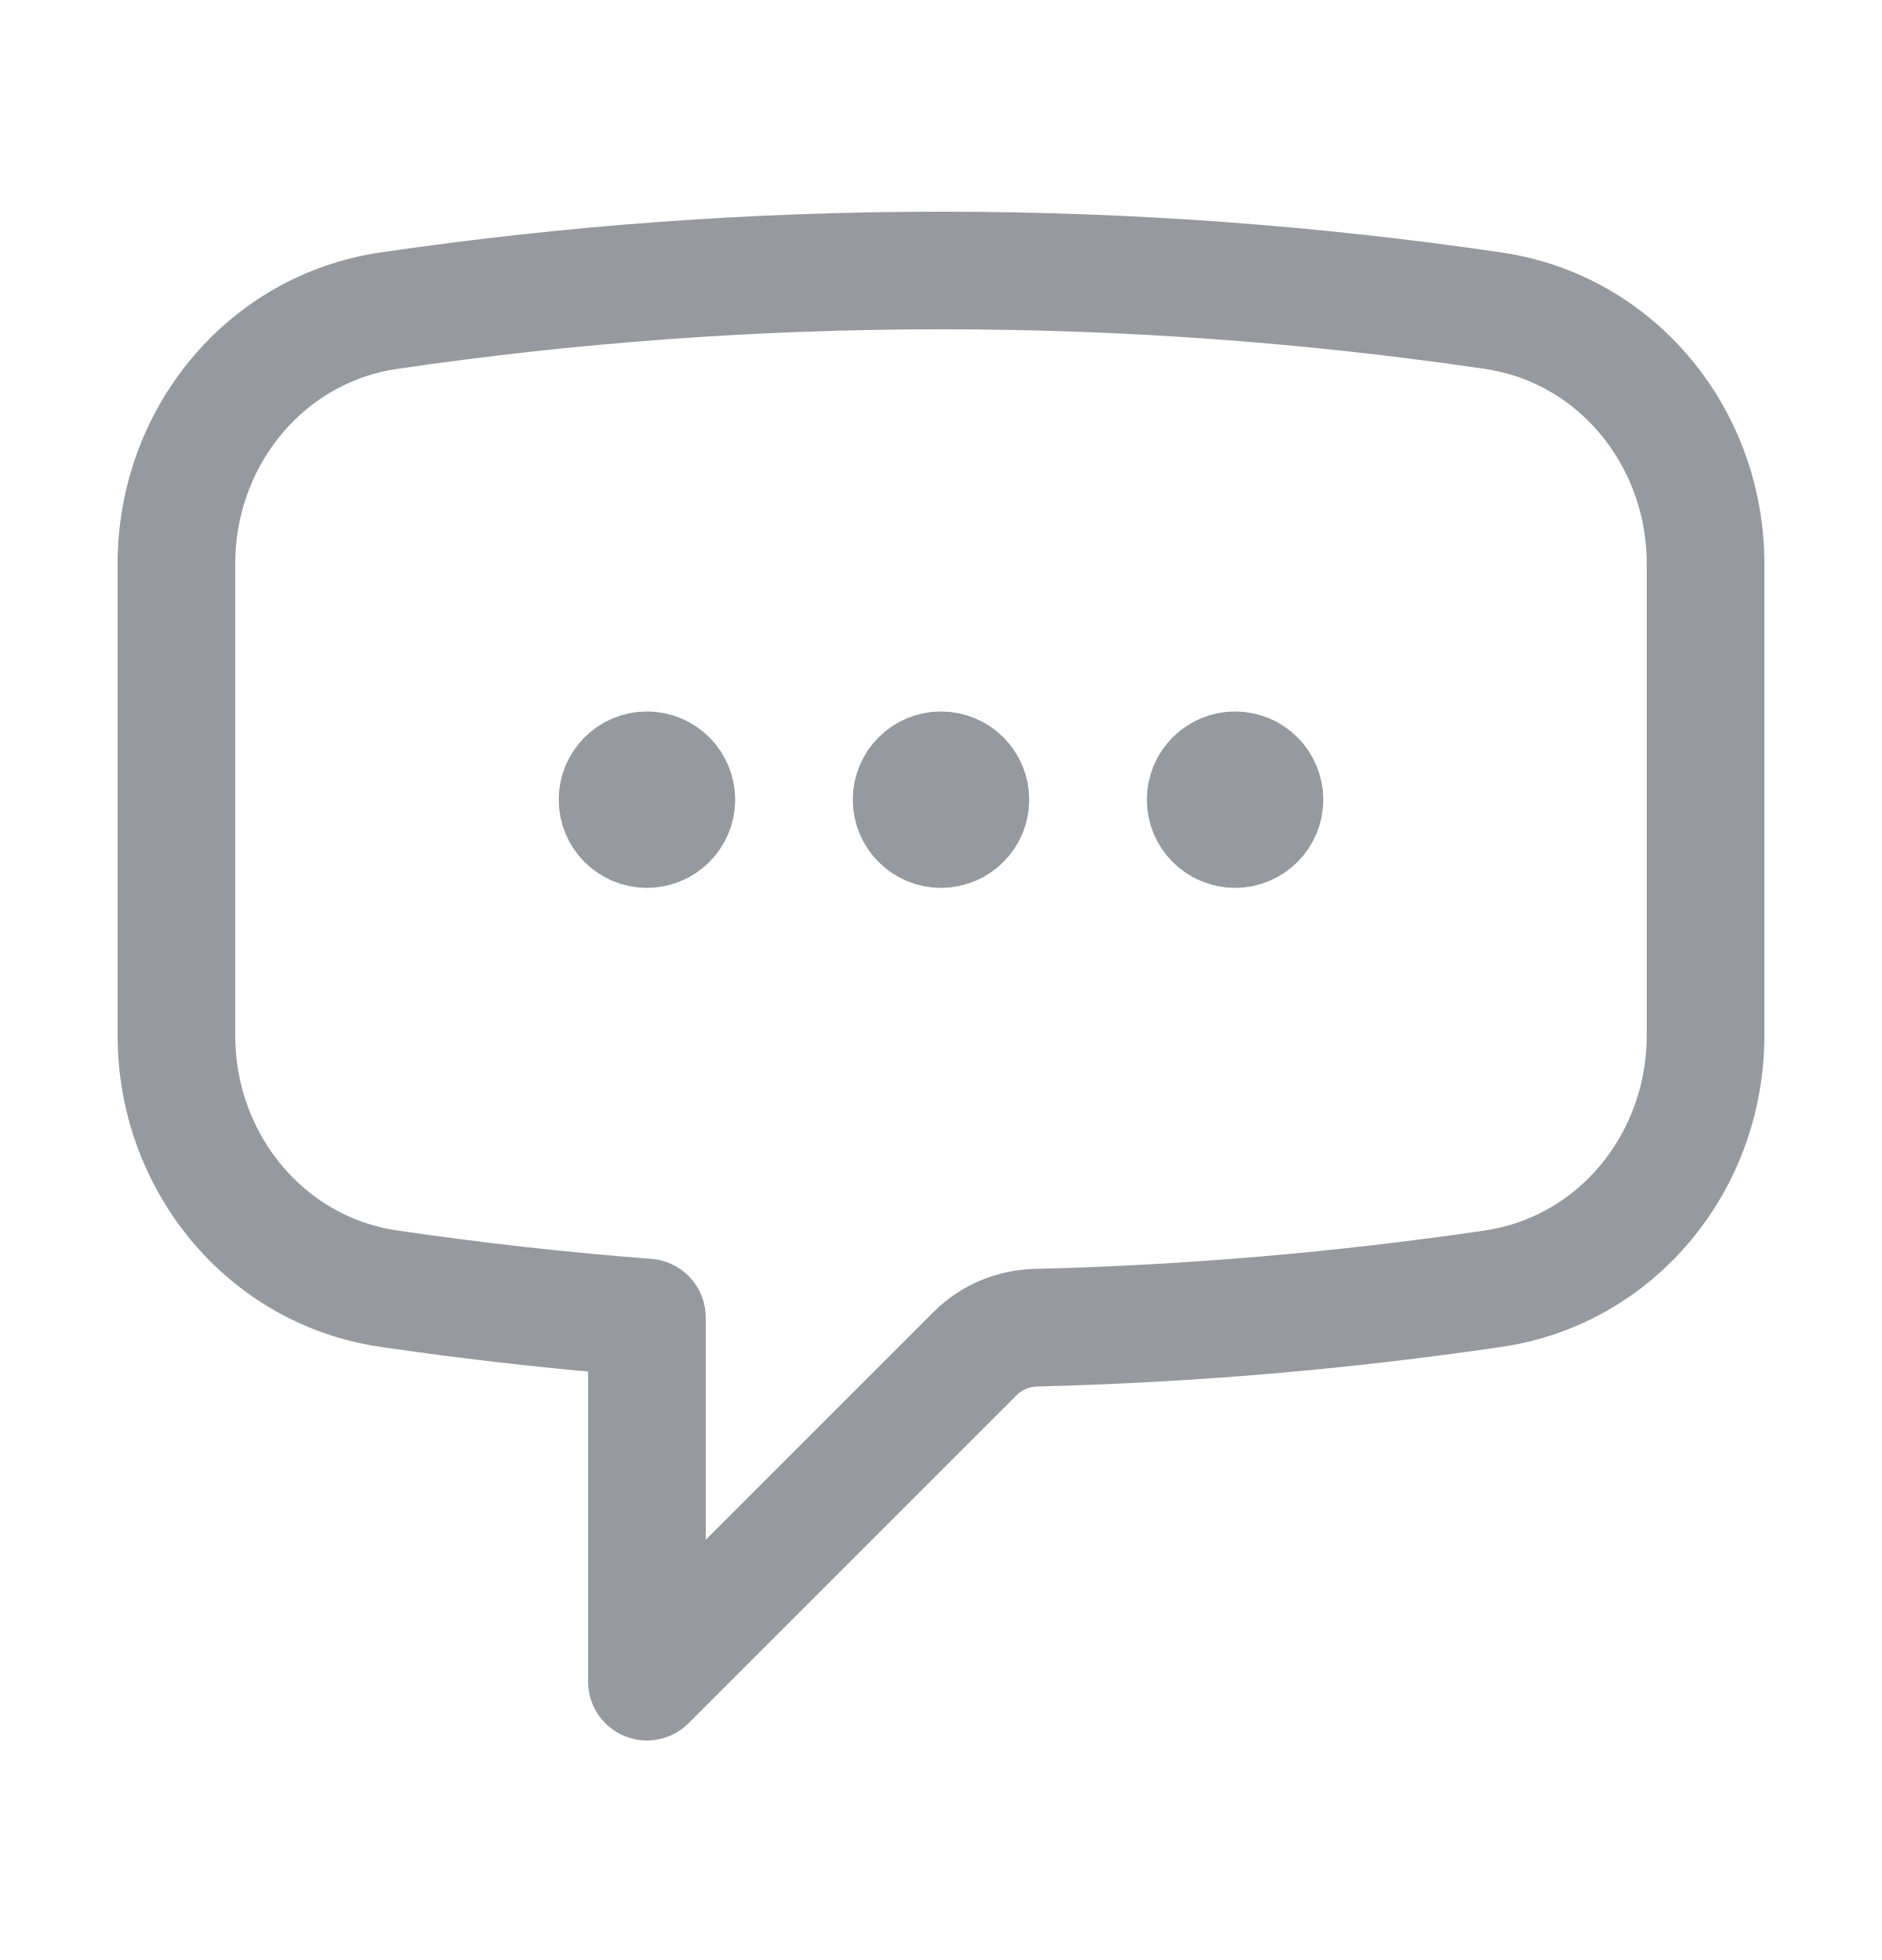
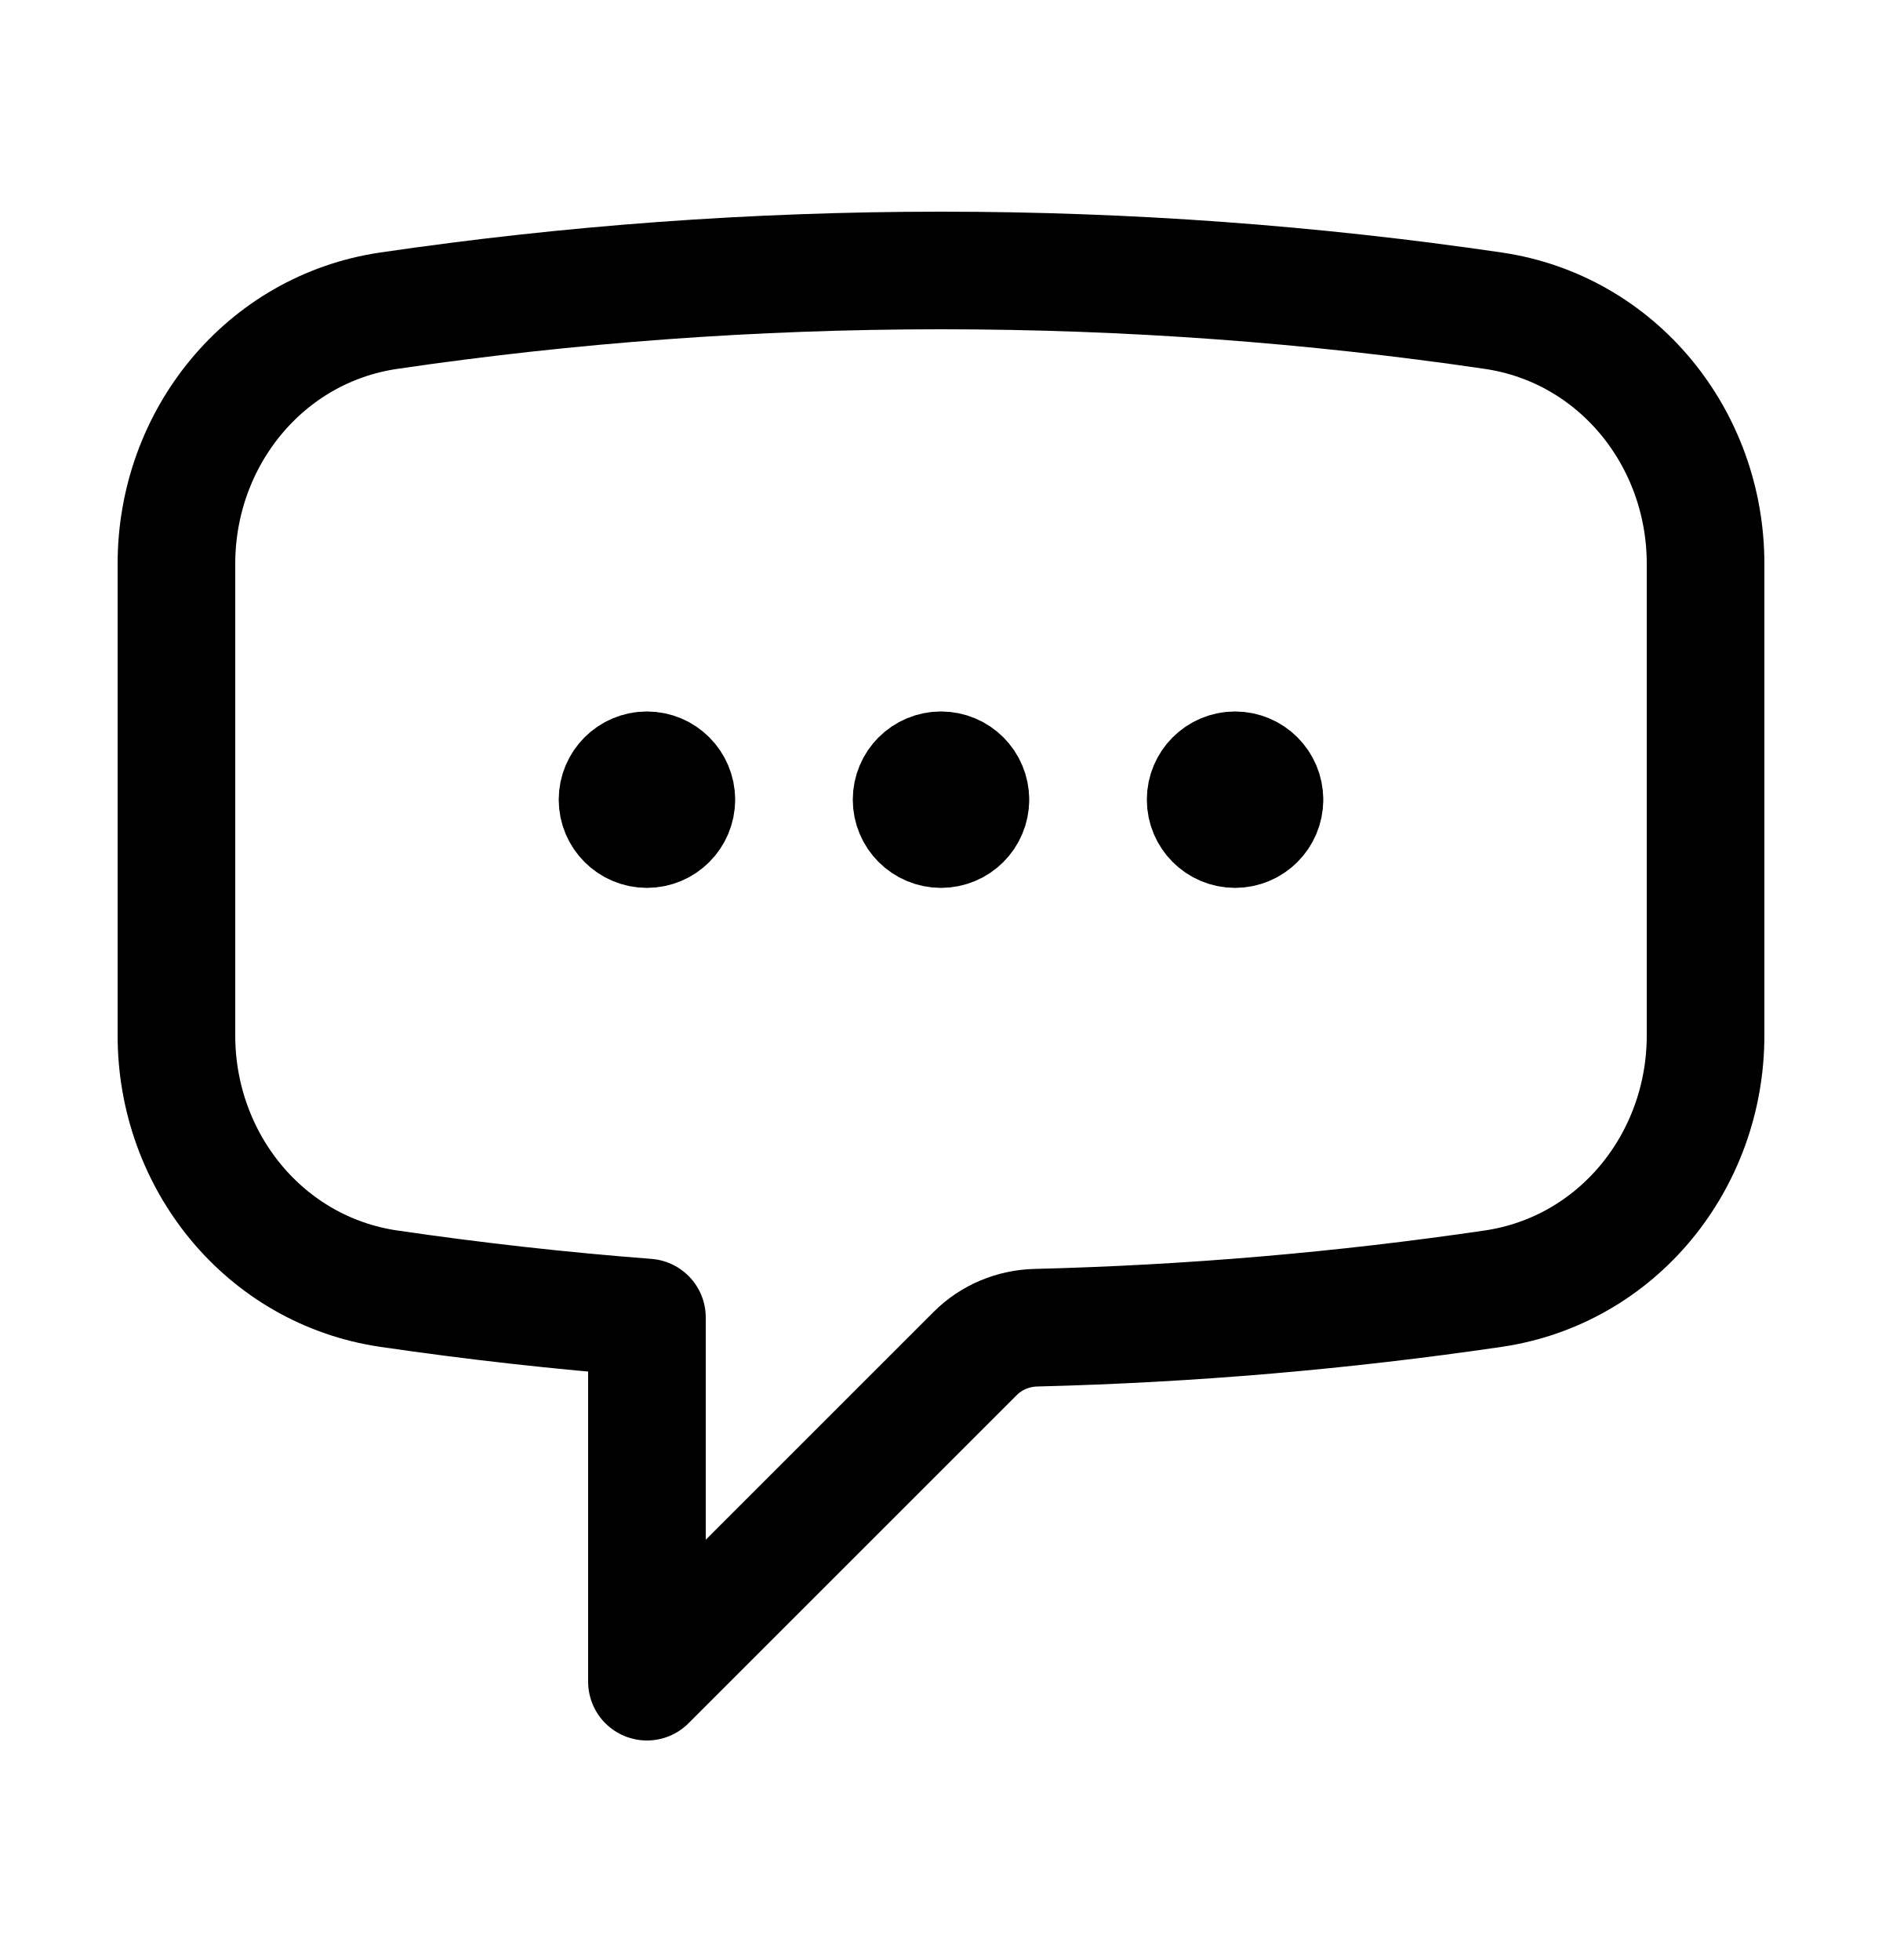
<svg xmlns="http://www.w3.org/2000/svg" width="24" height="25" viewBox="0 0 24 25" fill="none">
-   <path d="M8.625 10.2C8.625 10.407 8.457 10.575 8.25 10.575C8.043 10.575 7.875 10.407 7.875 10.2C7.875 9.993 8.043 9.825 8.25 9.825C8.457 9.825 8.625 9.993 8.625 10.2ZM8.625 10.2H8.25M12.375 10.2C12.375 10.407 12.207 10.575 12 10.575C11.793 10.575 11.625 10.407 11.625 10.2C11.625 9.993 11.793 9.825 12 9.825C12.207 9.825 12.375 9.993 12.375 10.2ZM12.375 10.2H12M16.125 10.2C16.125 10.407 15.957 10.575 15.75 10.575C15.543 10.575 15.375 10.407 15.375 10.2C15.375 9.993 15.543 9.825 15.75 9.825C15.957 9.825 16.125 9.993 16.125 10.2ZM16.125 10.2H15.75M2.25 13.209C2.25 14.81 3.373 16.204 4.957 16.437C6.044 16.596 7.142 16.72 8.25 16.805V21.45L12.434 17.266C12.64 17.059 12.919 16.942 13.212 16.935C15.187 16.886 17.133 16.718 19.043 16.437C20.627 16.204 21.75 14.81 21.75 13.209V7.19C21.75 5.589 20.627 4.196 19.043 3.963C16.744 3.625 14.393 3.45 12 3.45C9.608 3.45 7.256 3.625 4.957 3.963C3.373 4.196 2.25 5.589 2.25 7.19V13.209Z" stroke="#96999E" stroke-width="1.5" stroke-linecap="round" stroke-linejoin="round" />
+   <path d="M8.625 10.2C8.625 10.407 8.457 10.575 8.25 10.575C8.043 10.575 7.875 10.407 7.875 10.2C7.875 9.993 8.043 9.825 8.25 9.825C8.457 9.825 8.625 9.993 8.625 10.2ZM8.625 10.2H8.25M12.375 10.2C12.375 10.407 12.207 10.575 12 10.575C11.793 10.575 11.625 10.407 11.625 10.2C11.625 9.993 11.793 9.825 12 9.825C12.207 9.825 12.375 9.993 12.375 10.2ZM12.375 10.2H12M16.125 10.2C16.125 10.407 15.957 10.575 15.75 10.575C15.543 10.575 15.375 10.407 15.375 10.2C15.375 9.993 15.543 9.825 15.75 9.825C15.957 9.825 16.125 9.993 16.125 10.2ZM16.125 10.2H15.75M2.25 13.209C2.25 14.81 3.373 16.204 4.957 16.437C6.044 16.596 7.142 16.72 8.25 16.805V21.45L12.434 17.266C12.64 17.059 12.919 16.942 13.212 16.935C15.187 16.886 17.133 16.718 19.043 16.437C20.627 16.204 21.75 14.81 21.75 13.209V7.19C21.75 5.589 20.627 4.196 19.043 3.963C16.744 3.625 14.393 3.45 12 3.45C9.608 3.45 7.256 3.625 4.957 3.963C3.373 4.196 2.25 5.589 2.25 7.19V13.209Z" stroke="currentColor" stroke-width="1.5" stroke-linecap="round" stroke-linejoin="round" />
</svg>
